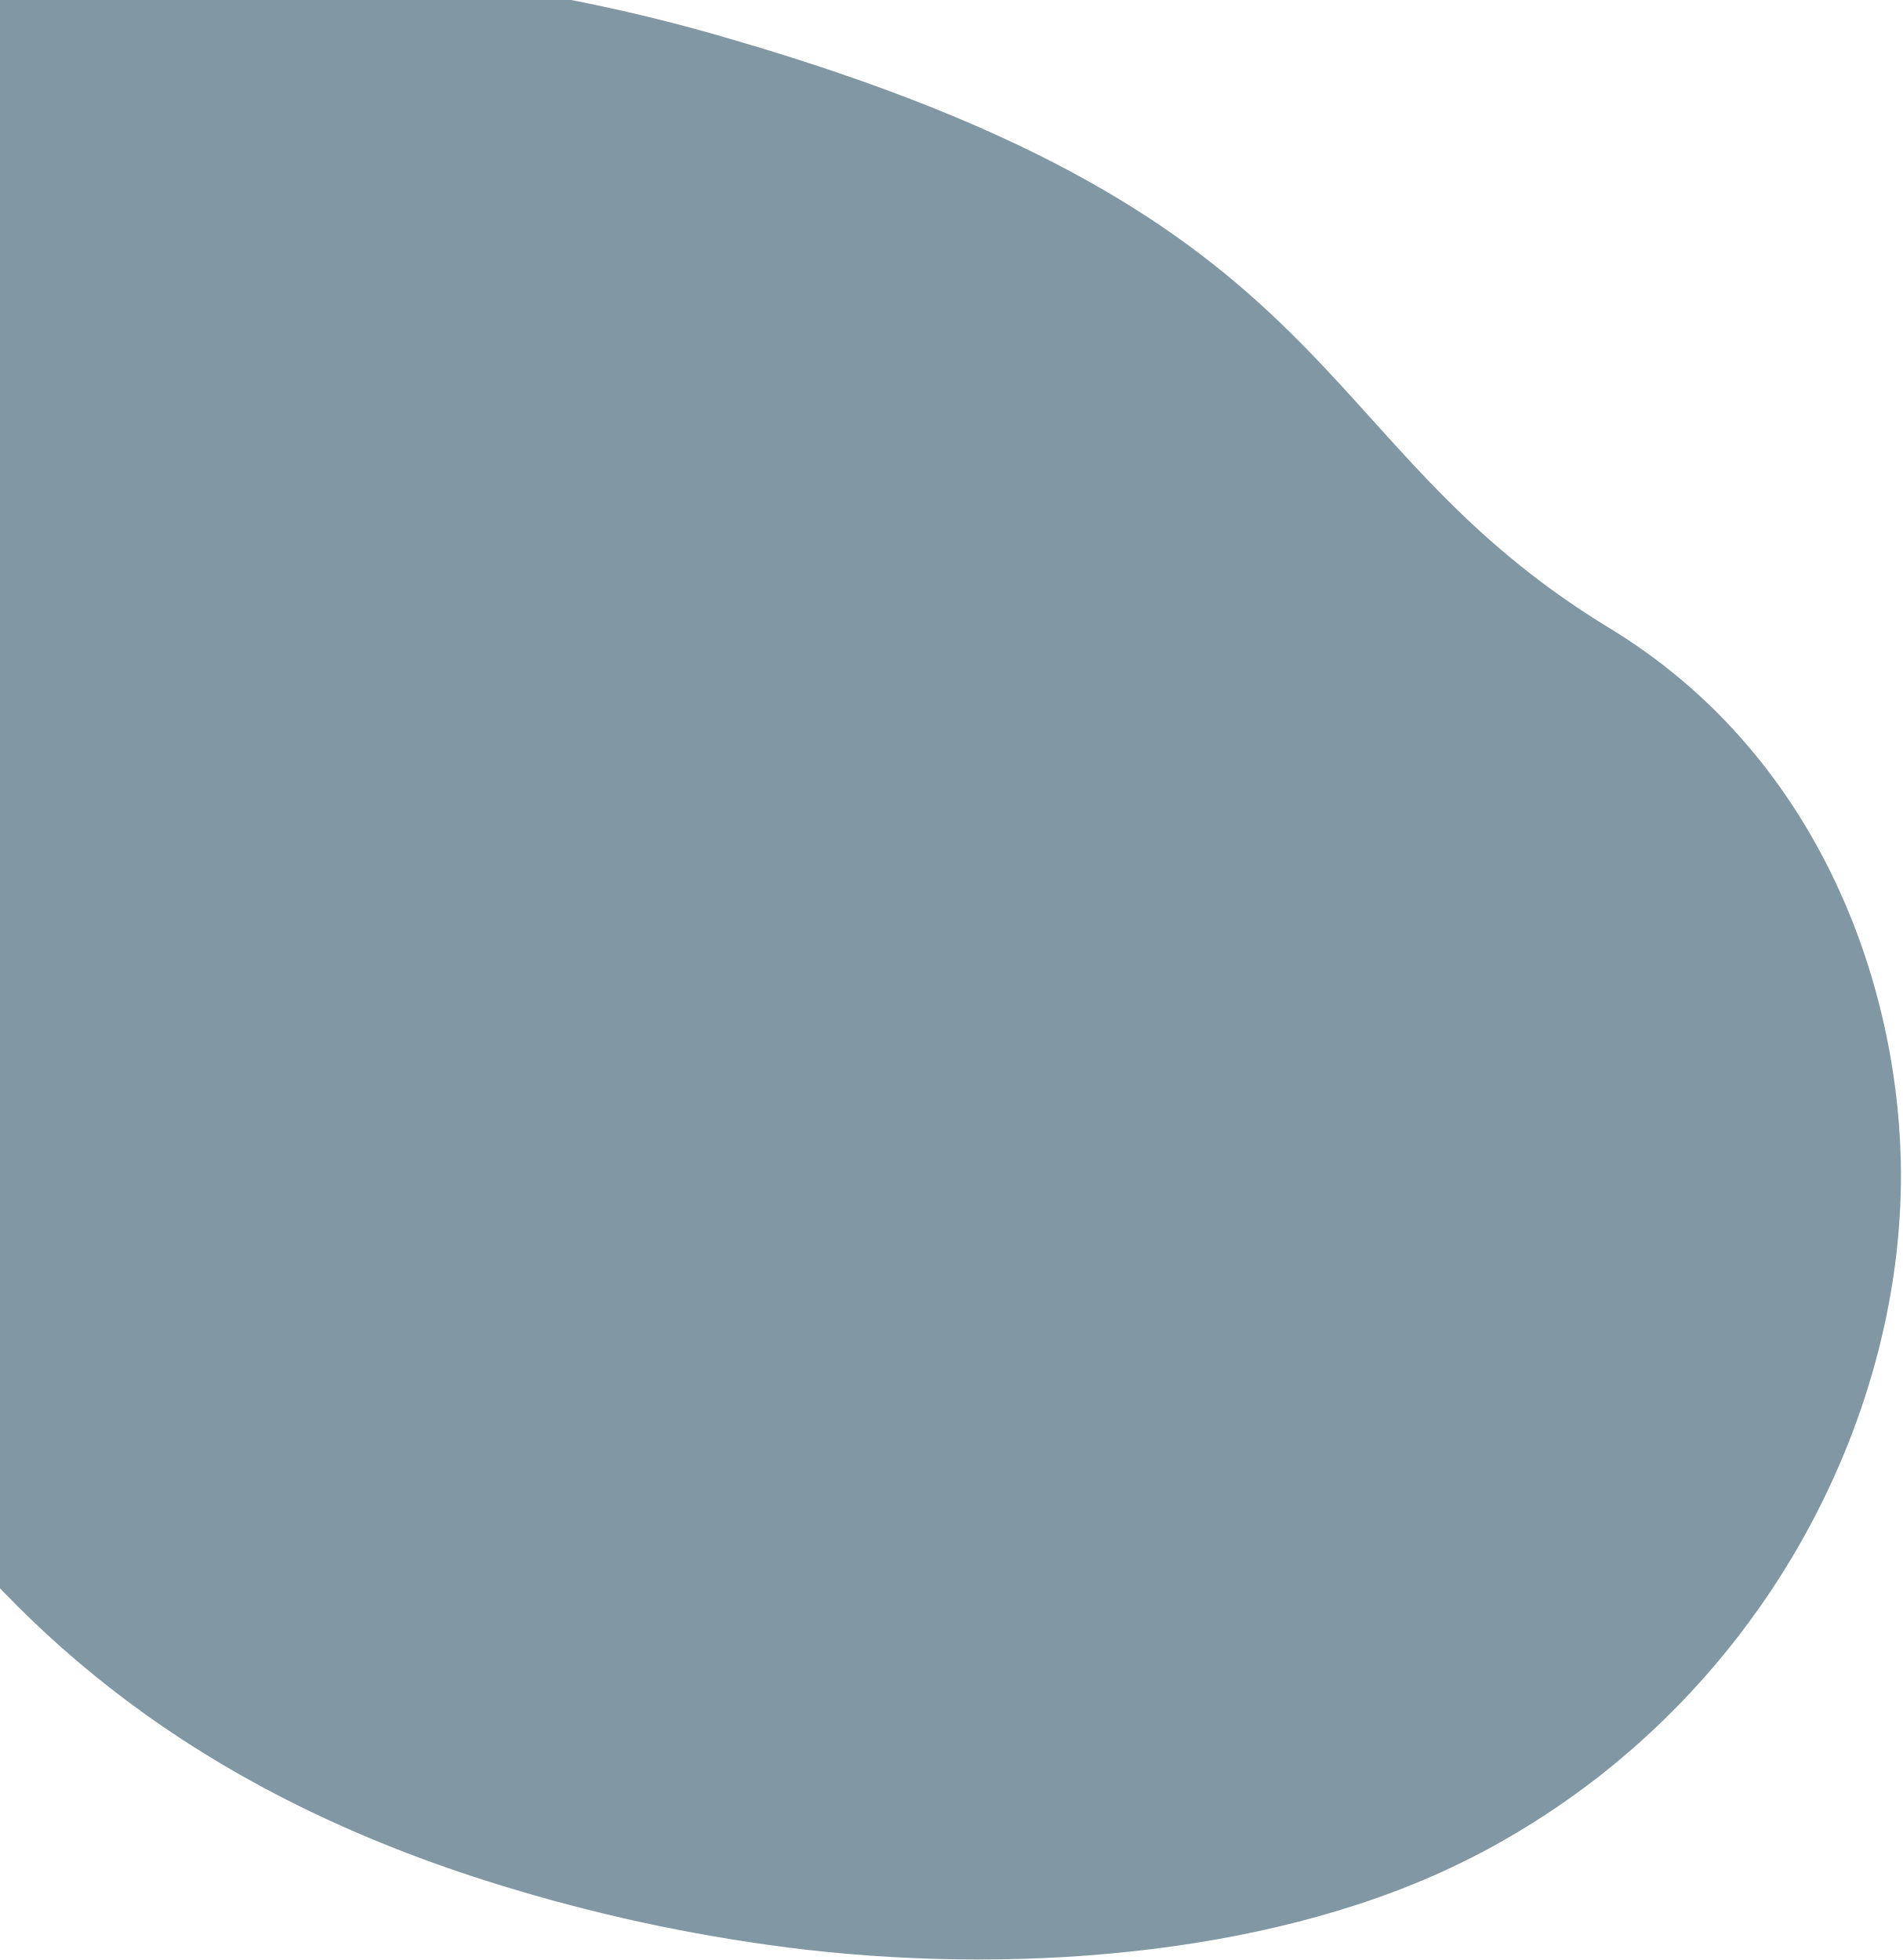
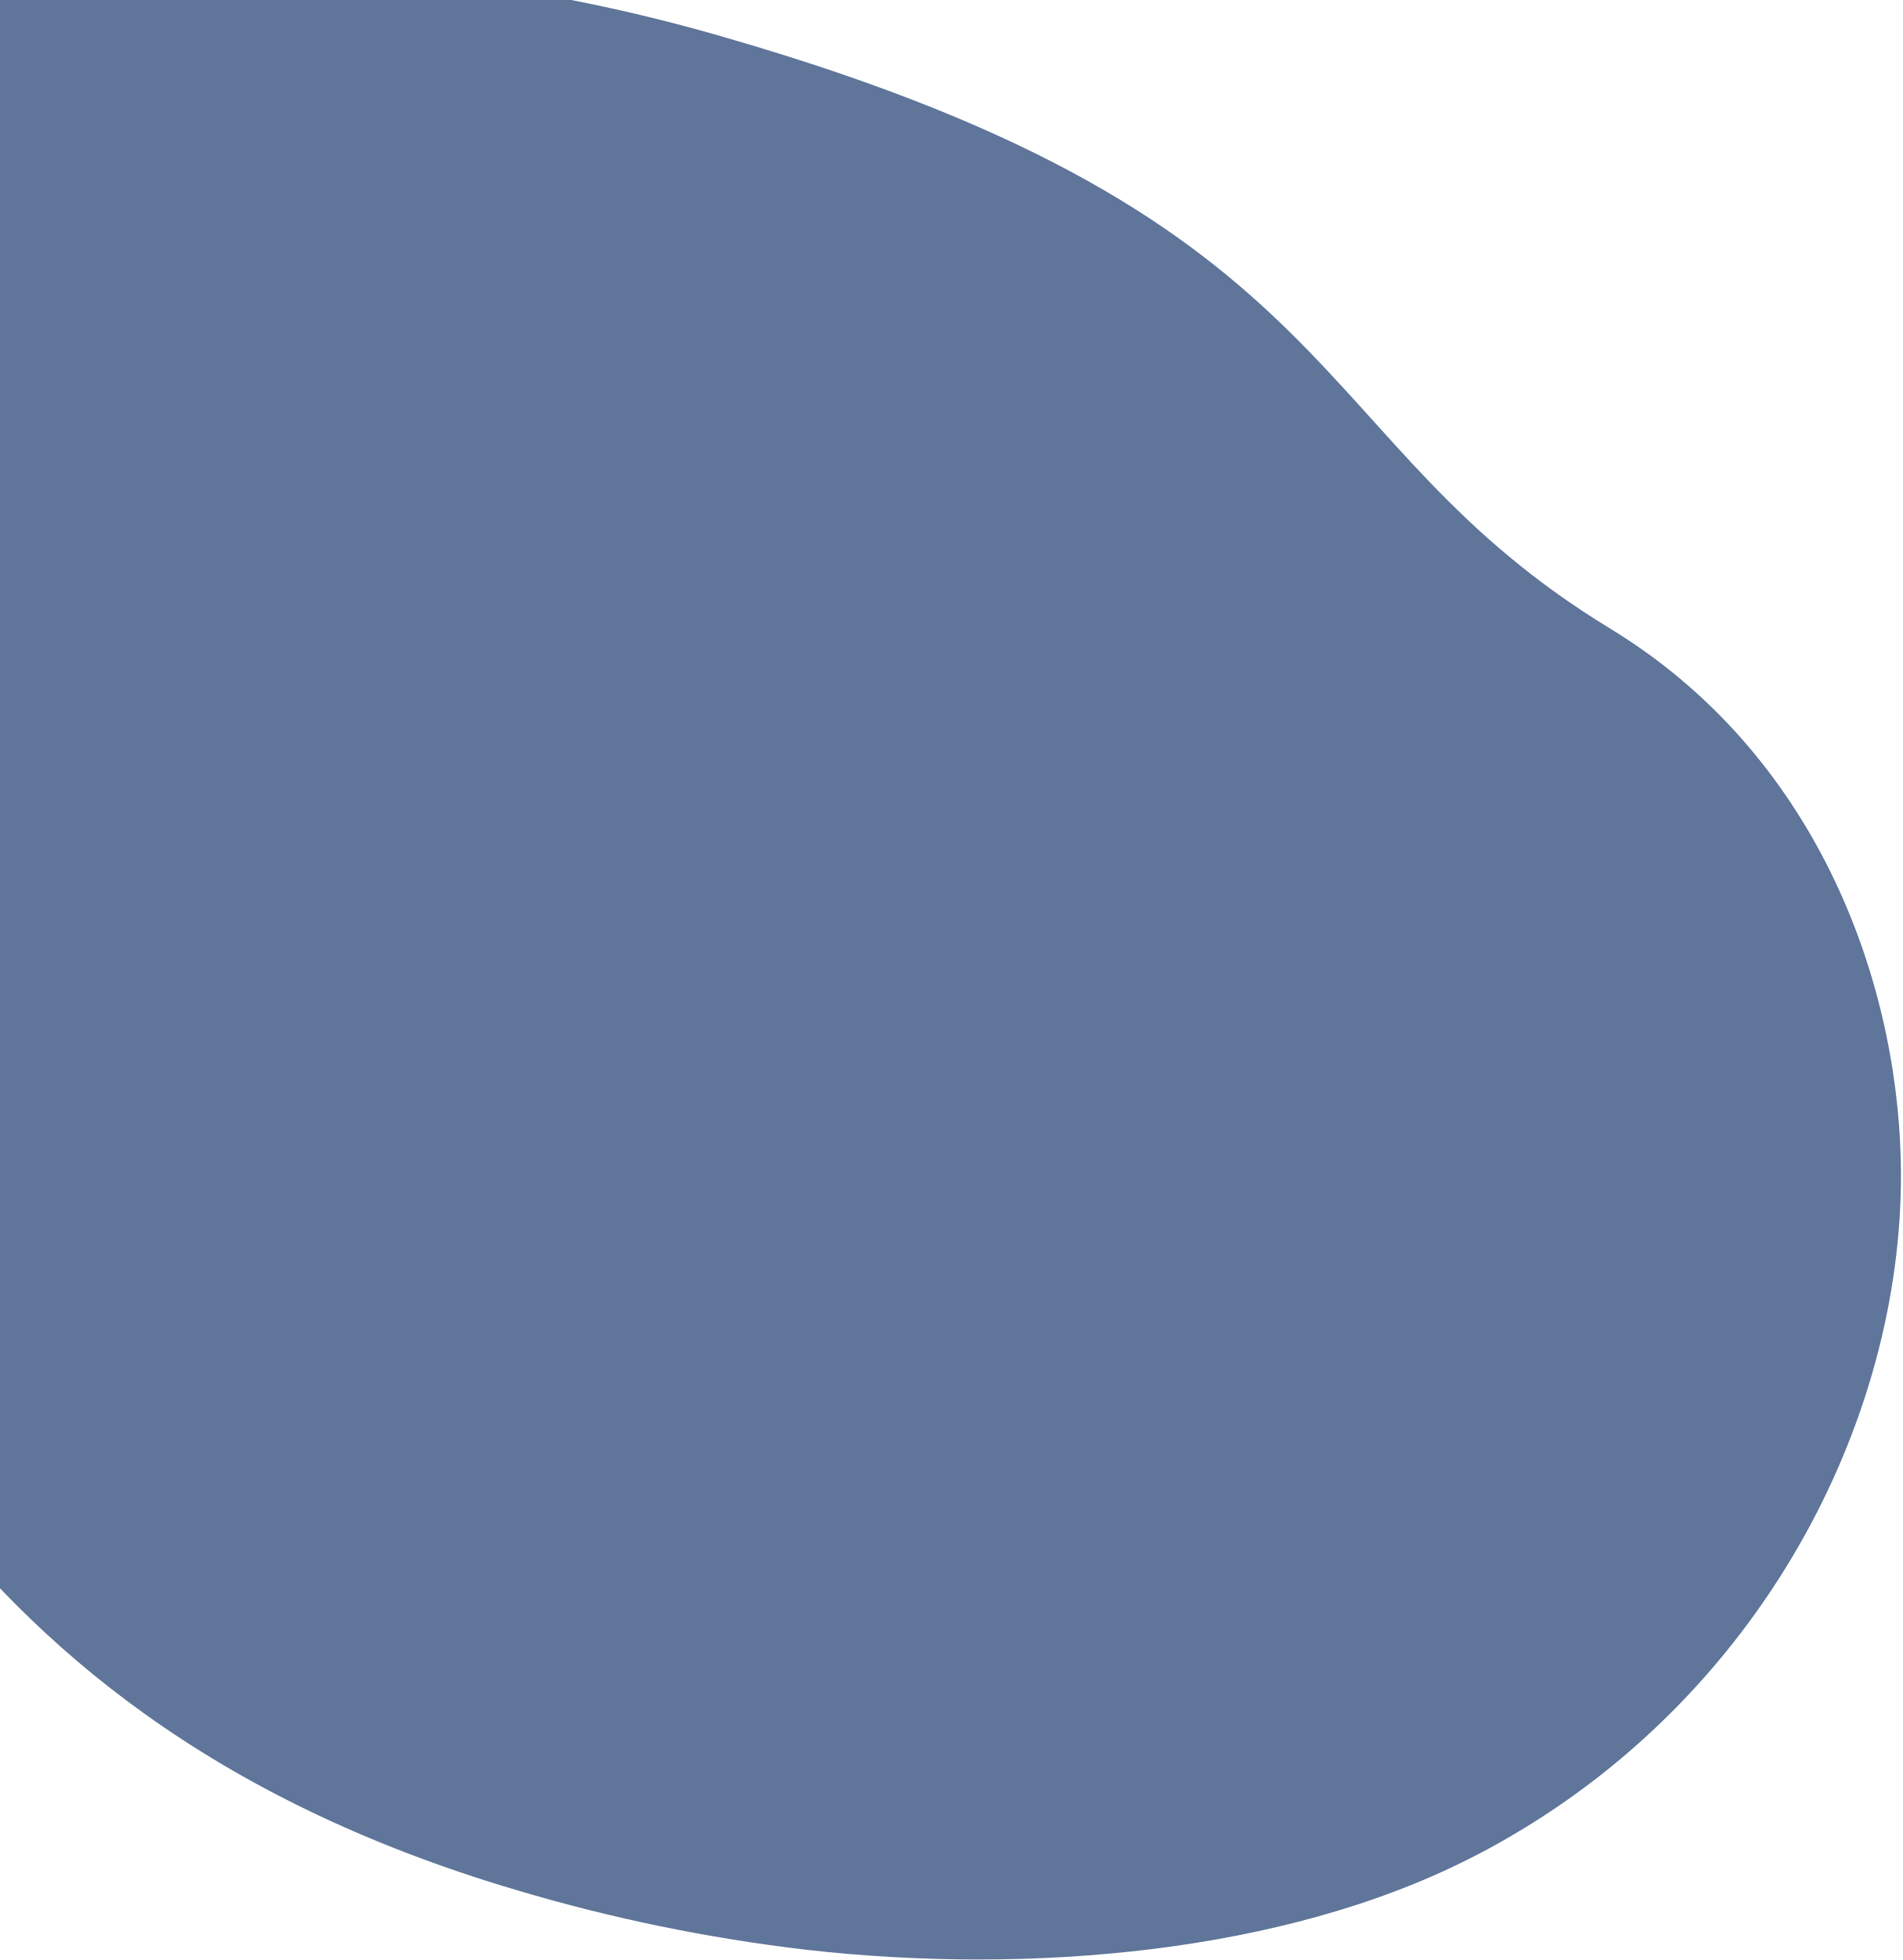
<svg xmlns="http://www.w3.org/2000/svg" width="890" height="917" viewBox="0 0 890 917" fill="none">
-   <path opacity="0.7" d="M889.18 542.721C887.133 456.931 849.148 352.456 753.132 294.019C608.131 205.732 634.874 103.123 340.314 17.826C297.382 5.227 253.119 -3.876 208.308 -9.322C186.369 -11.946 164.337 -13.505 142.347 -13.991C-51.456 -18.372 -193.298 64.388 -256.457 178.548C-339.511 328.999 -229.407 449.149 -155.546 522.586C-81.685 596.023 -47.425 798.82 241.458 884.243C285.512 897.417 331.038 906.8 377.138 912.206C482.378 924.138 600.3 913.51 686.71 869.932C693.215 866.704 699.567 863.272 705.764 859.635C827.146 789.358 891.985 659.688 889.18 542.721Z" fill="#4B6B7D" />
+   <path opacity="0.7" d="M889.18 542.721C887.133 456.931 849.148 352.456 753.132 294.019C608.131 205.732 634.874 103.123 340.314 17.826C297.382 5.227 253.119 -3.876 208.308 -9.322C186.369 -11.946 164.337 -13.505 142.347 -13.991C-51.456 -18.372 -193.298 64.388 -256.457 178.548C-339.511 328.999 -229.407 449.149 -155.546 522.586C-81.685 596.023 -47.425 798.82 241.458 884.243C285.512 897.417 331.038 906.8 377.138 912.206C482.378 924.138 600.3 913.51 686.71 869.932C693.215 866.704 699.567 863.272 705.764 859.635C827.146 789.358 891.985 659.688 889.18 542.721Z" fill="#1B3B6F" />
</svg>
